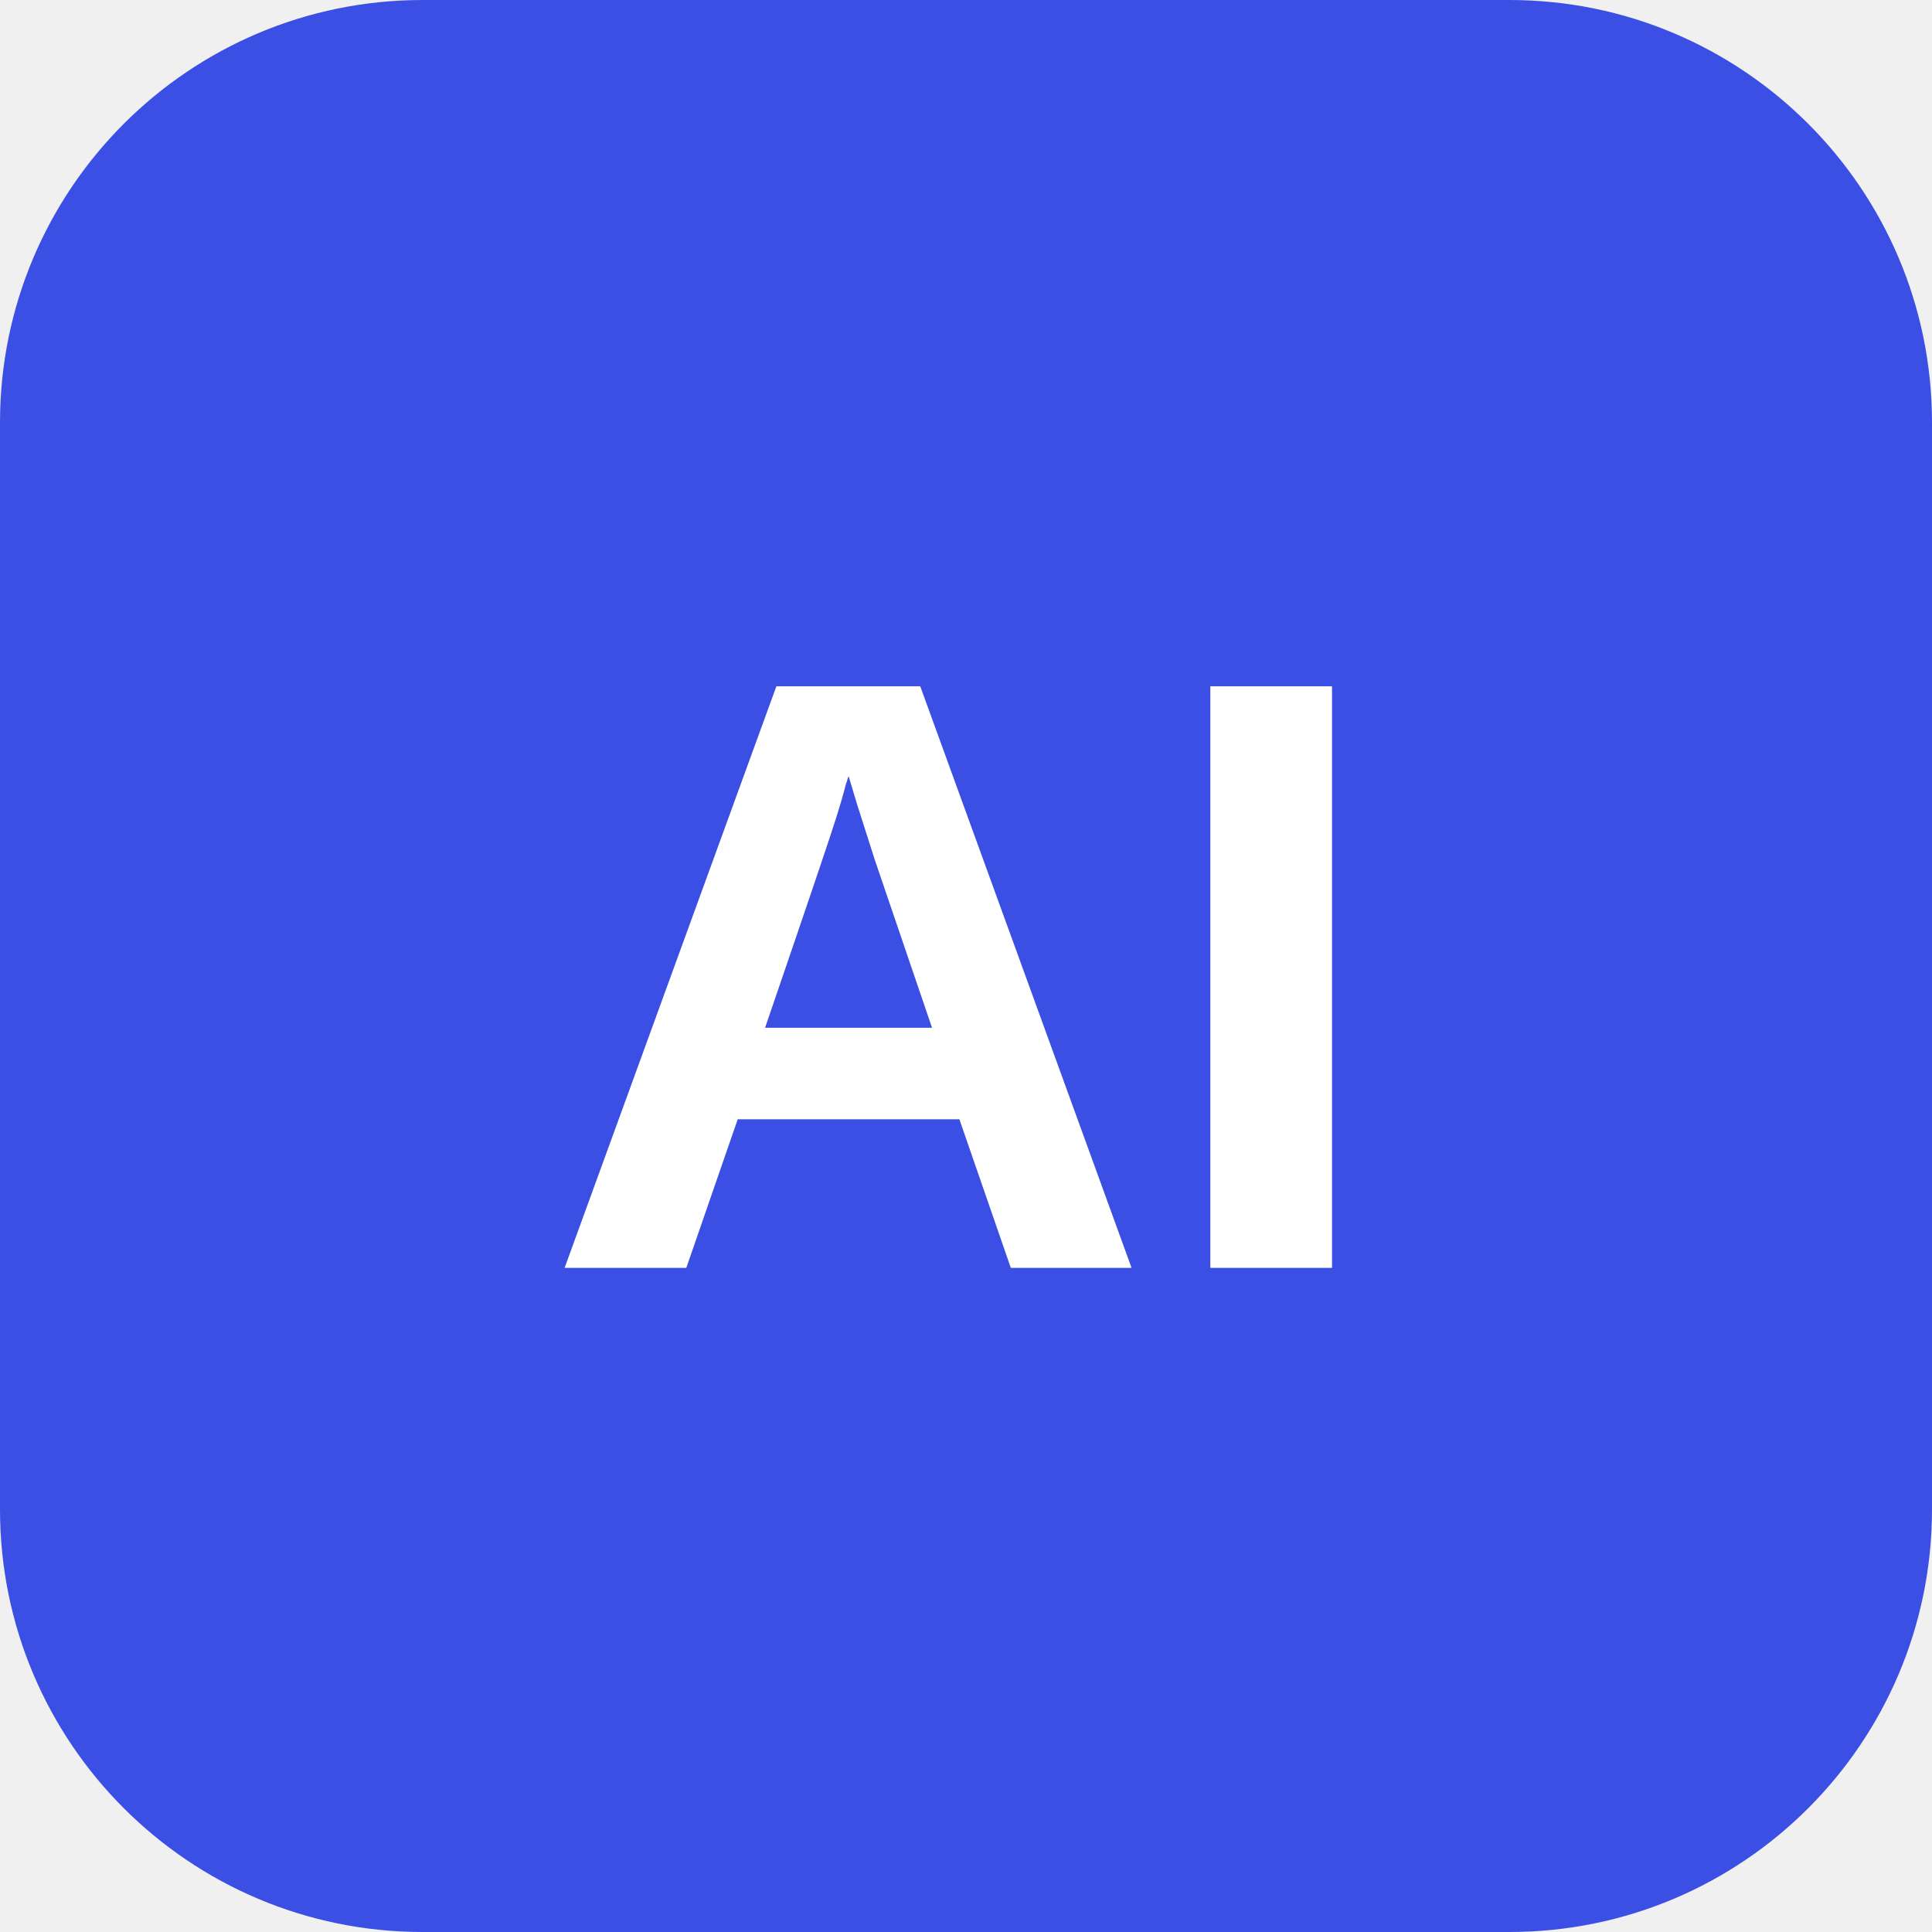
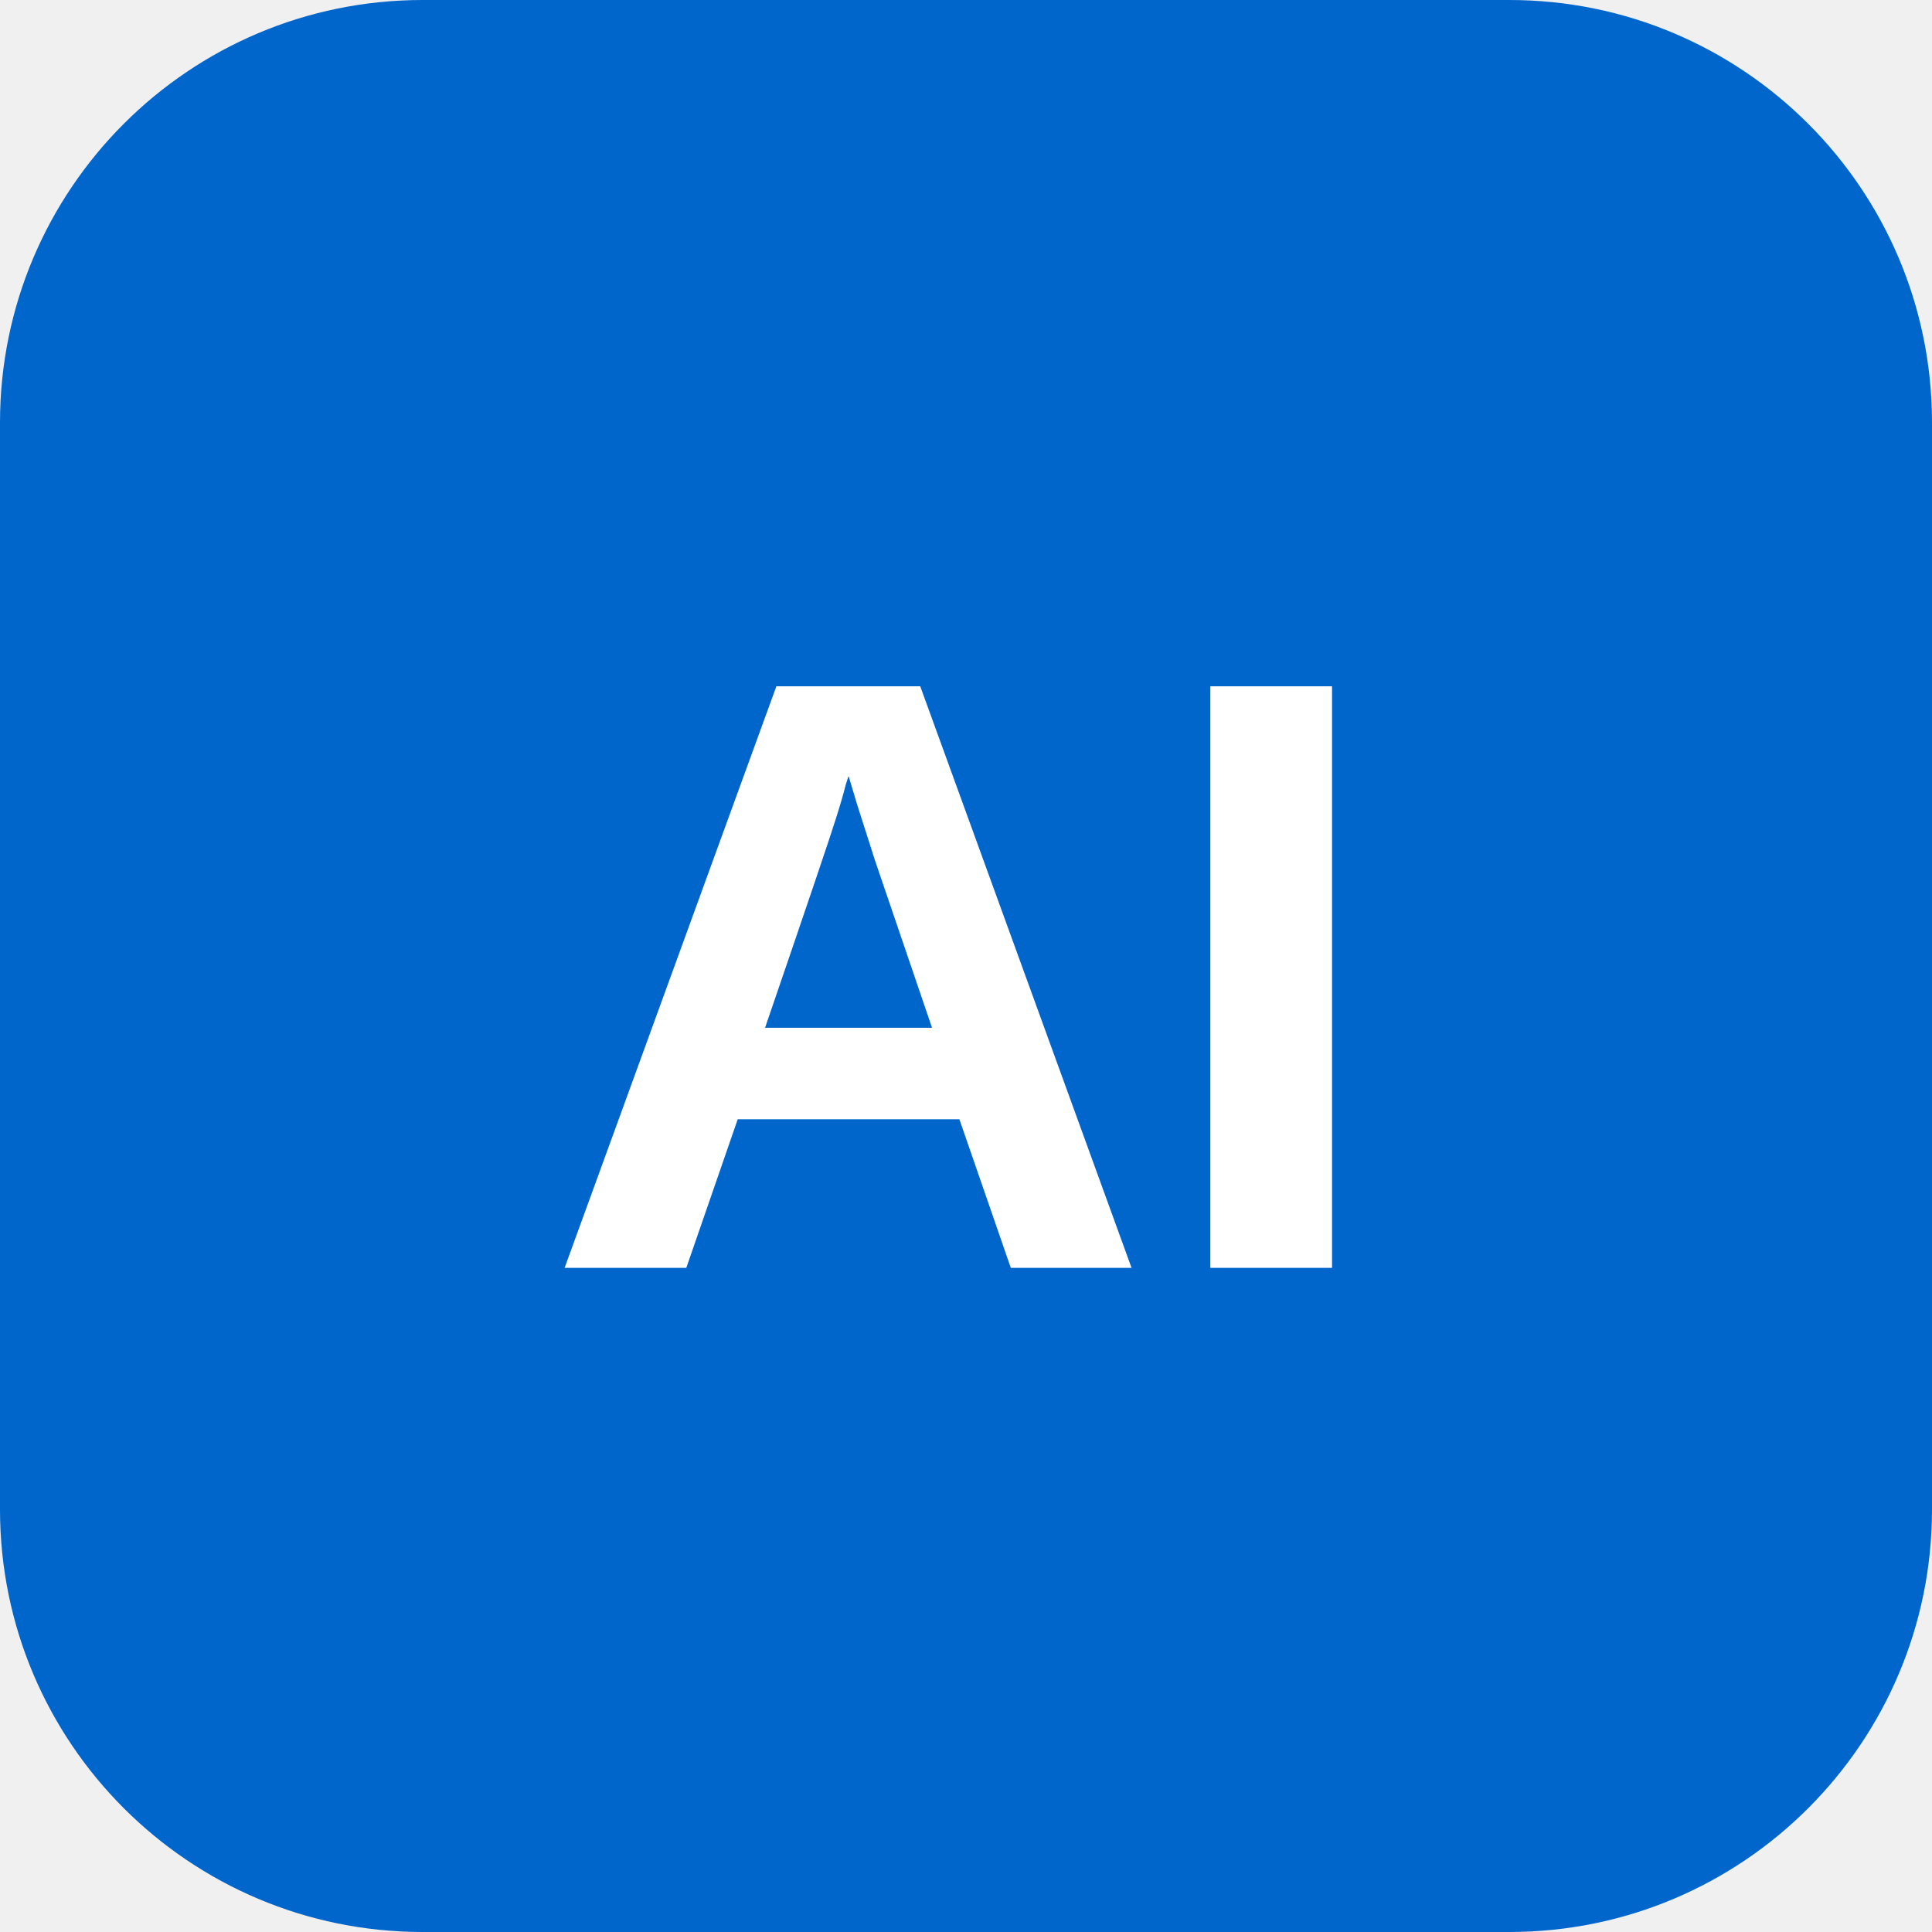
<svg xmlns="http://www.w3.org/2000/svg" viewBox="0 0 64 64">
-   <rect width="64" height="64" rx="14" fill="#3b4fe4" />
+   <rect width="64" height="64" rx="14" fill="#0066cc" />
  <text x="32" y="42" font-family="Arial,Helvetica,sans-serif" font-size="28" font-weight="700" fill="#fff" text-anchor="middle">AI</text>
</svg>
